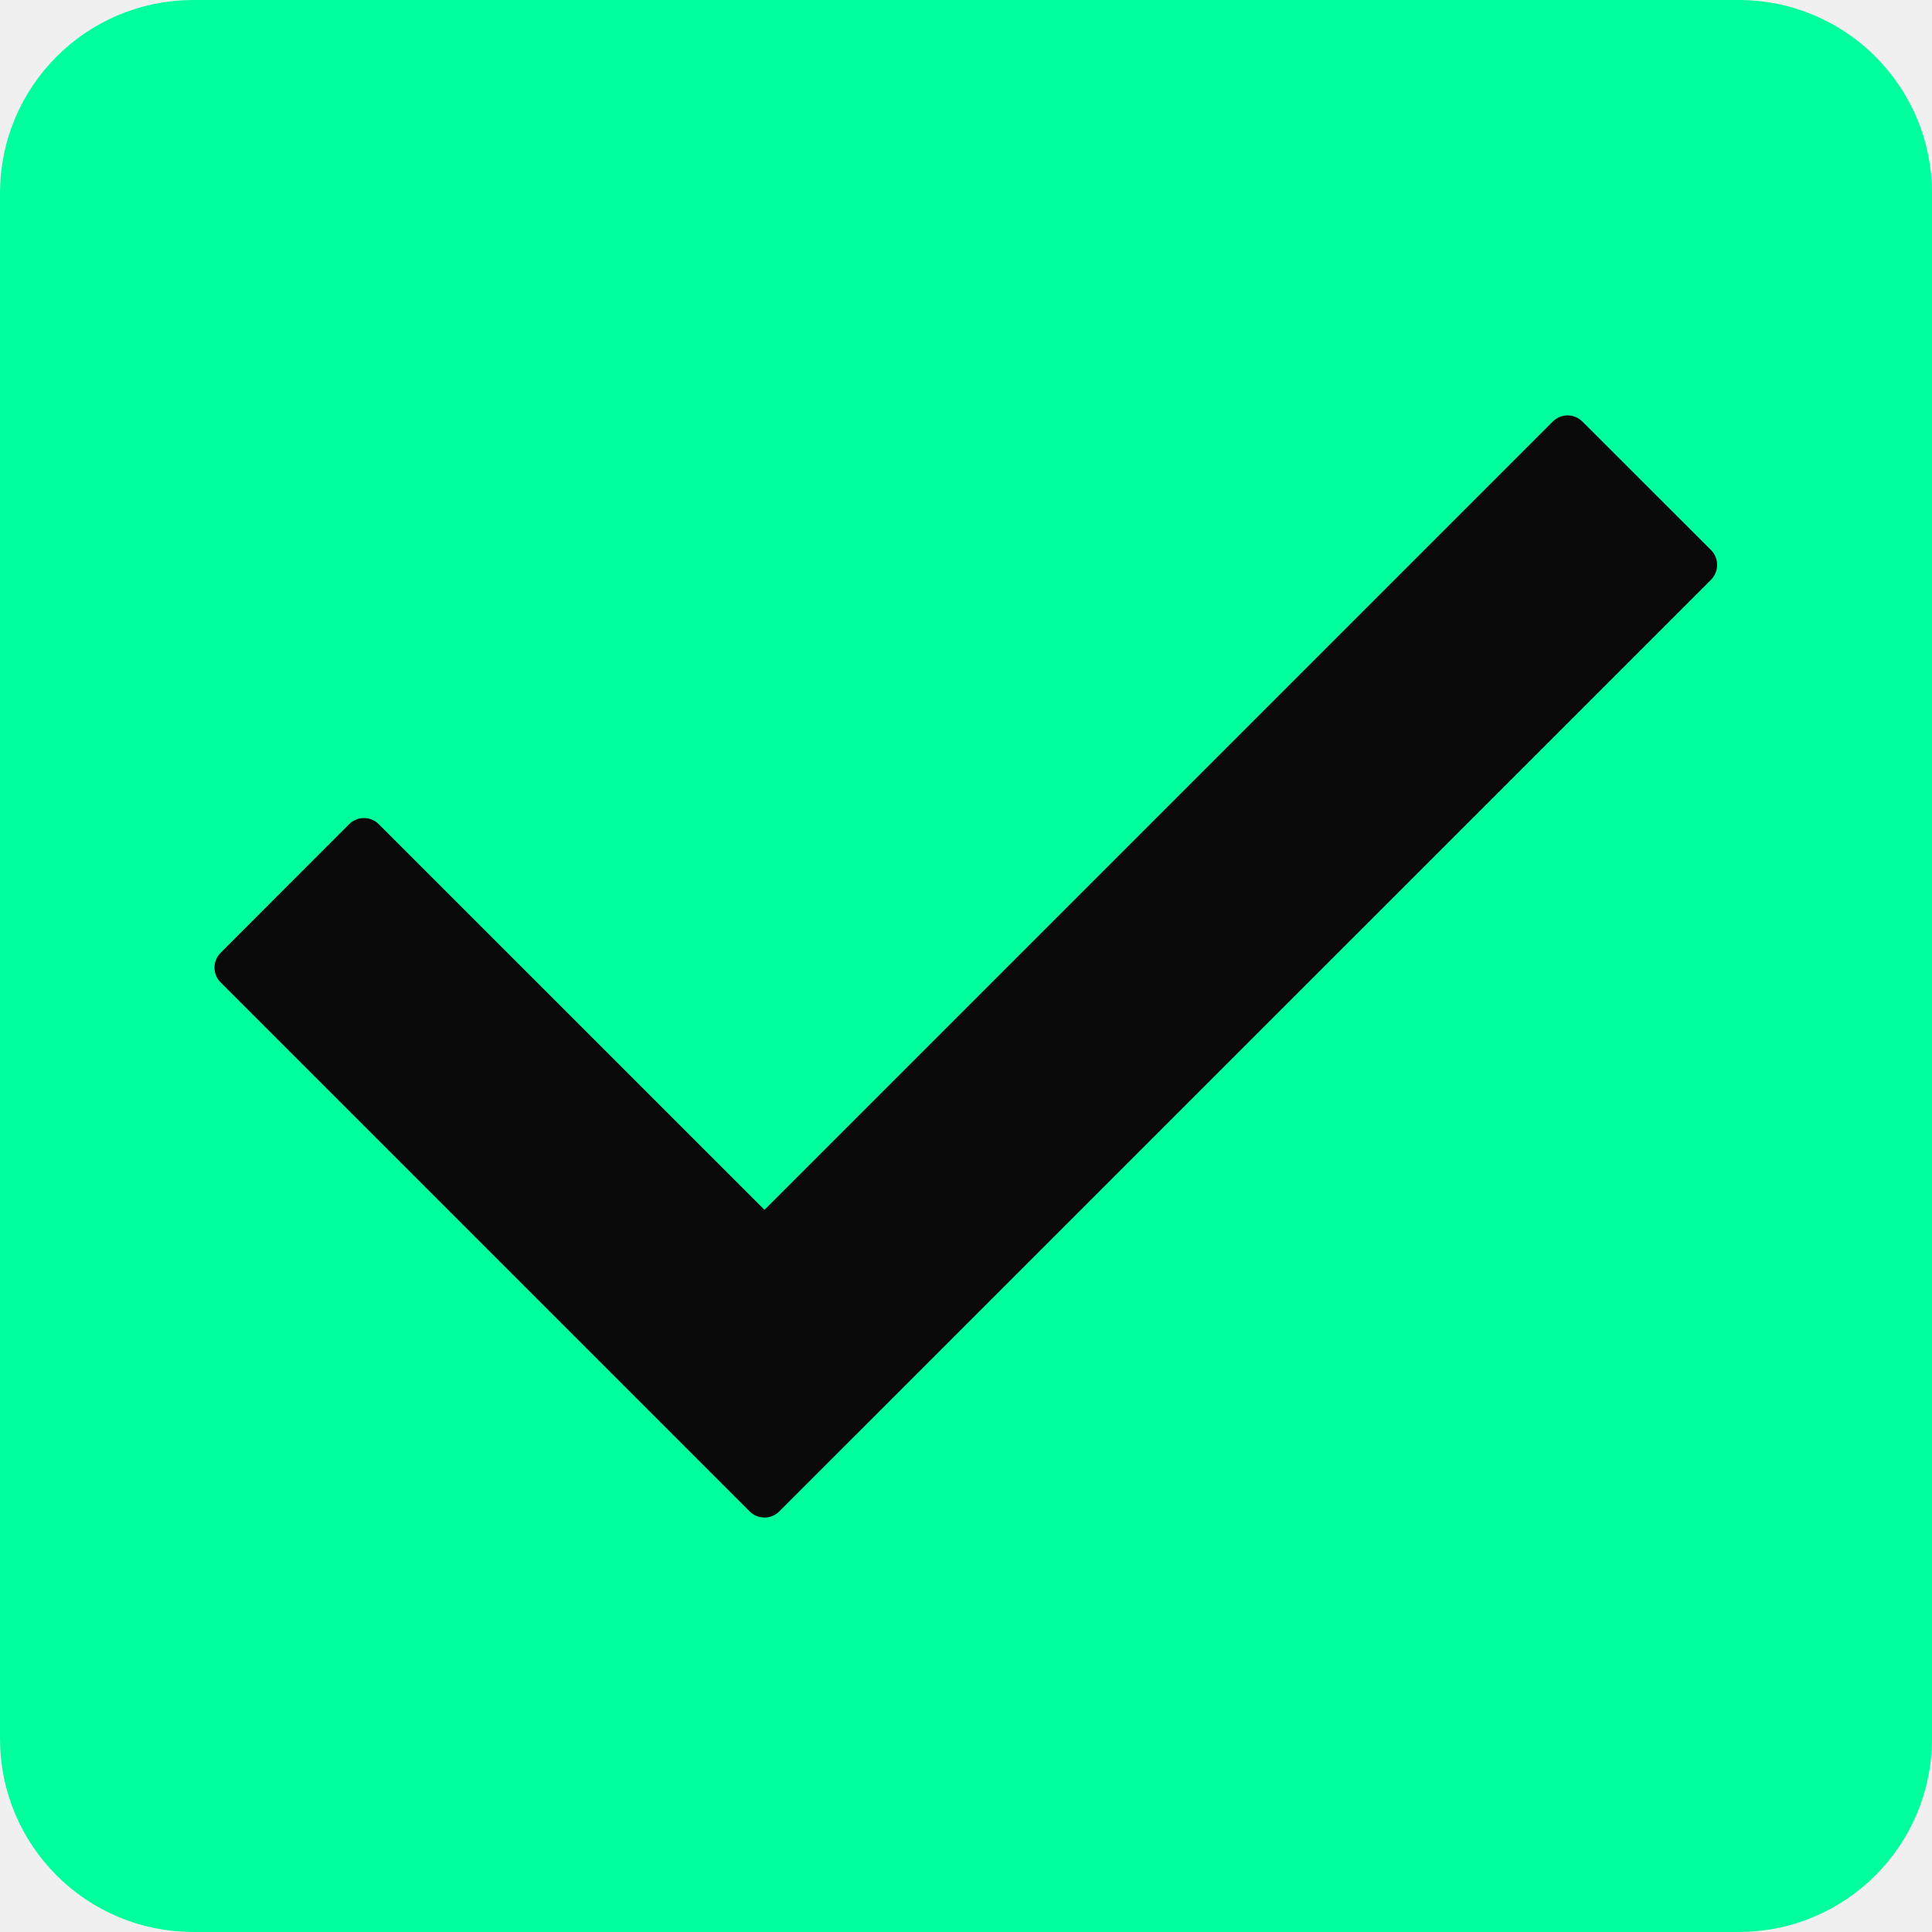
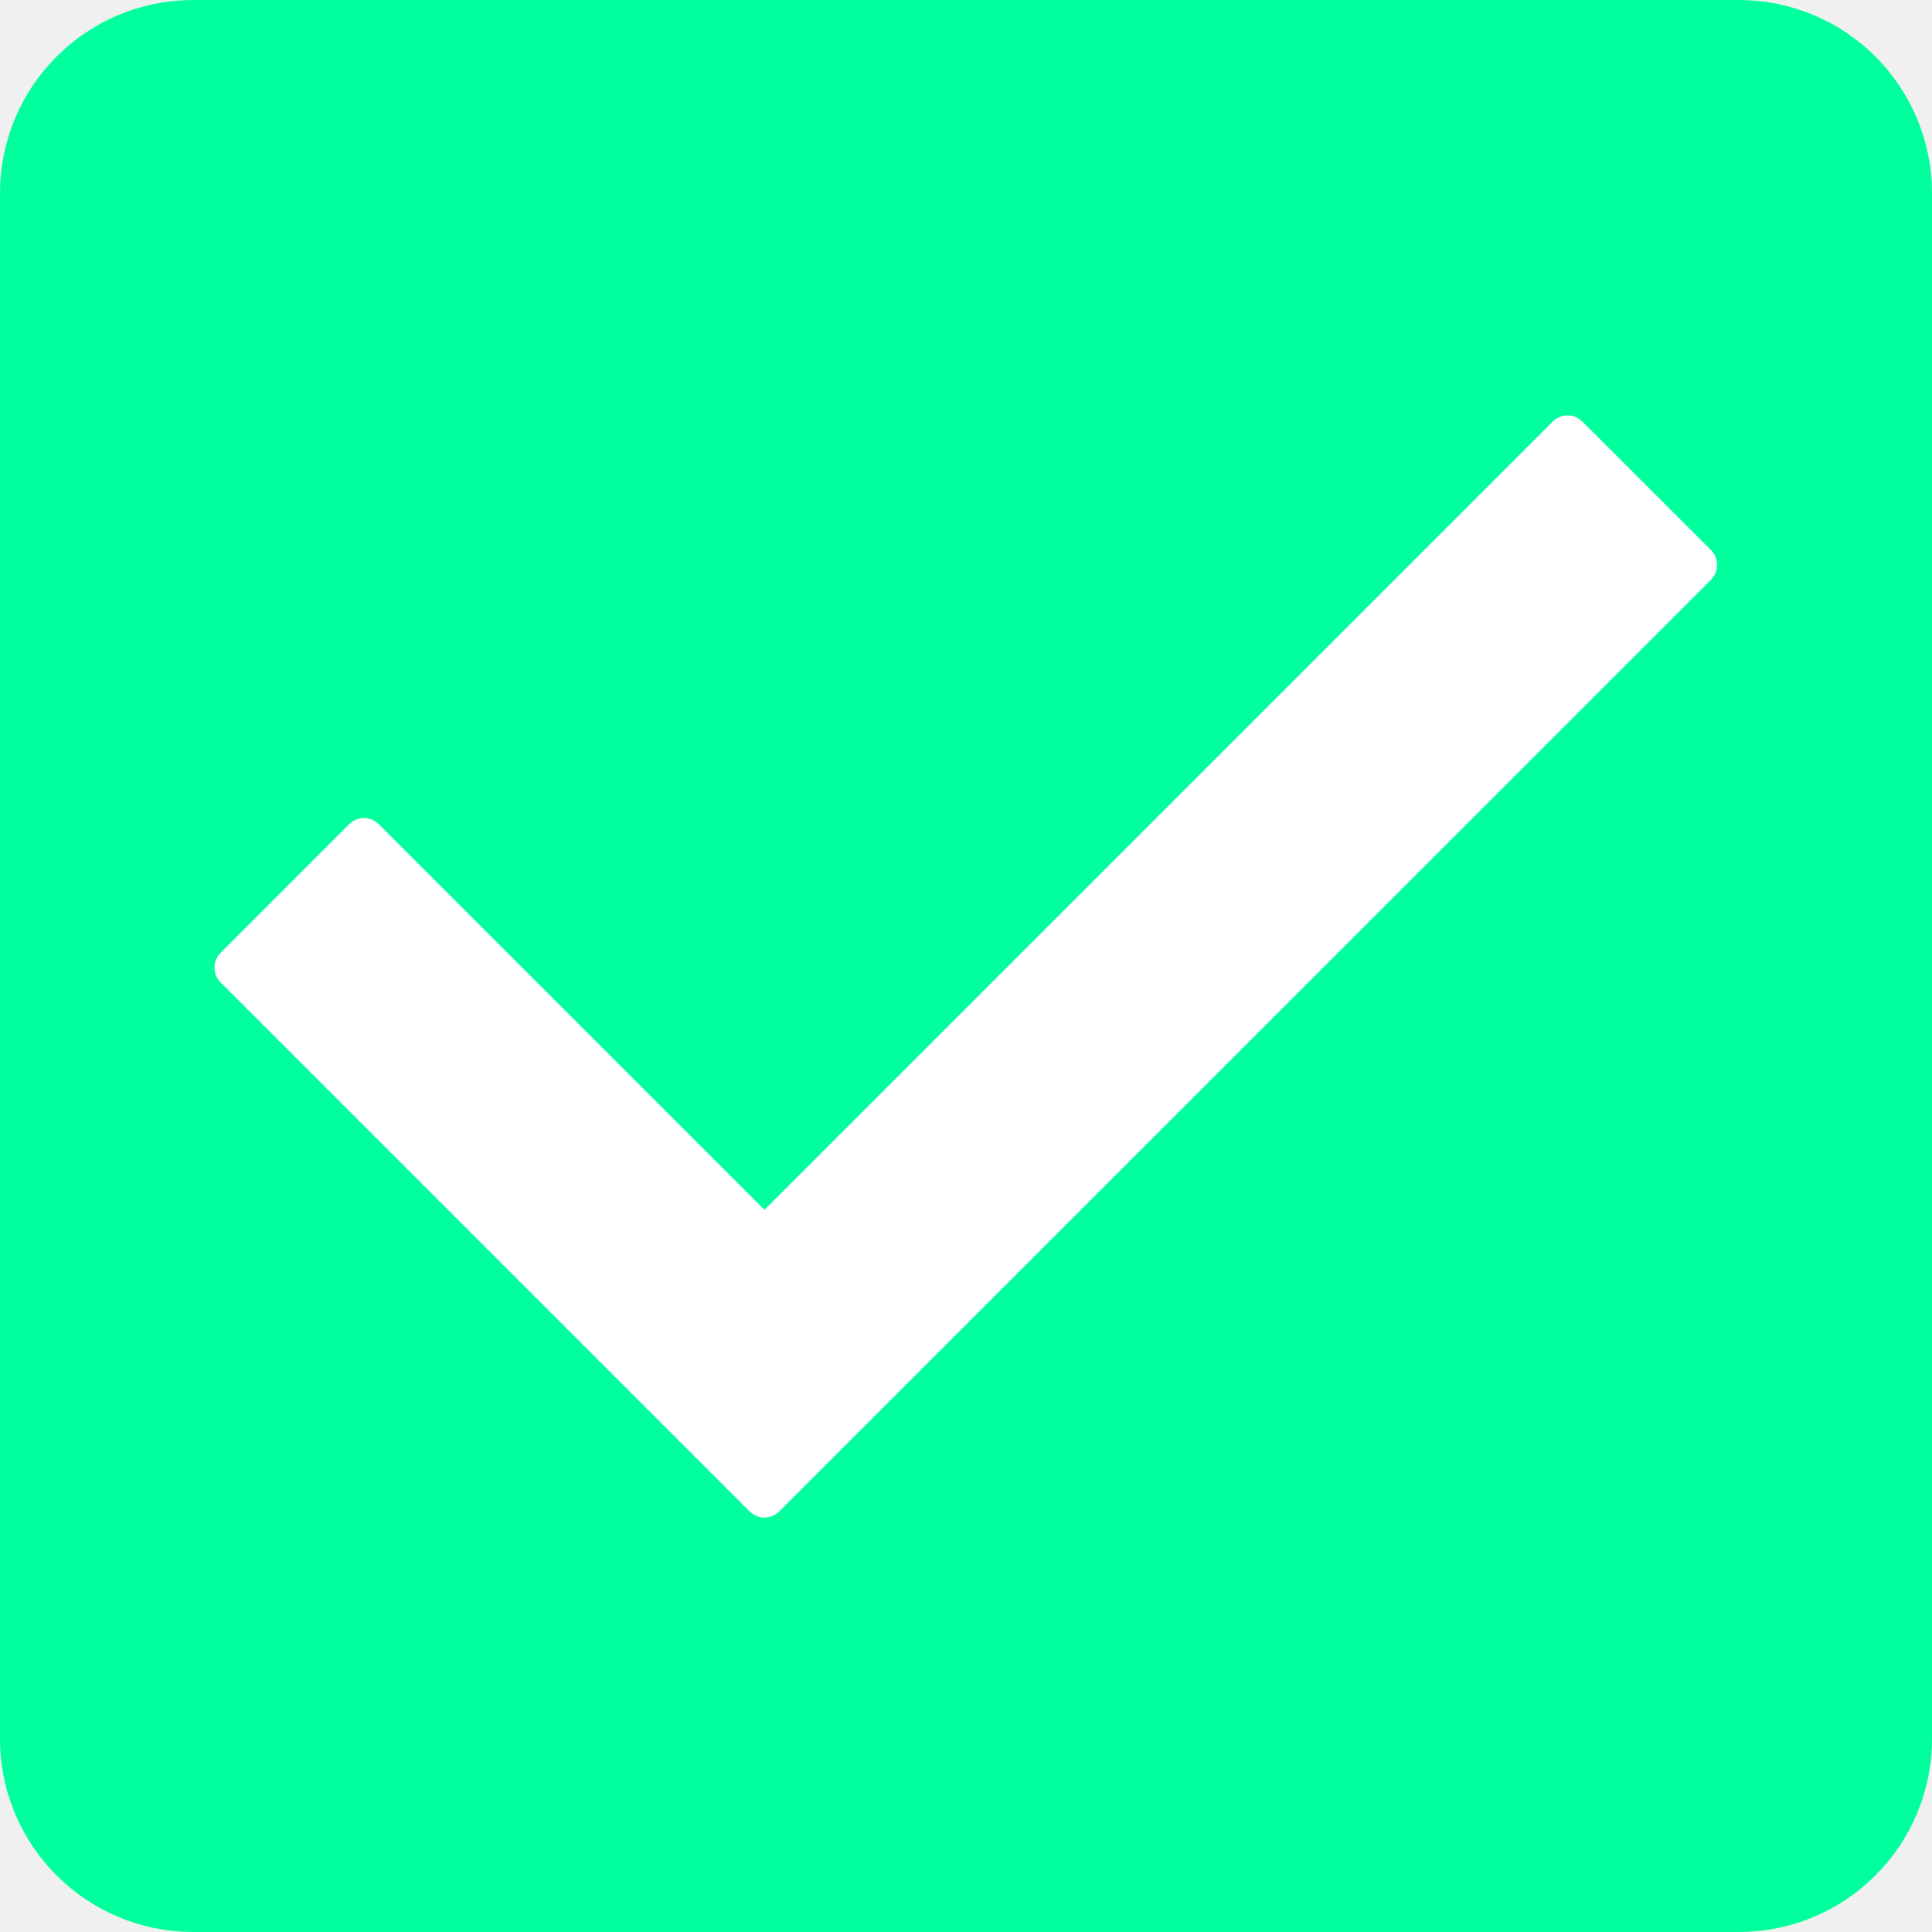
<svg xmlns="http://www.w3.org/2000/svg" viewBox="0 0 20 20" fill="none">
  <rect x="0.5" y="0.5" width="19" height="19" rx="1.5" fill="#00FF9D" stroke="#00FF9D" />
-   <path d="M17.712 6.002L8.067 15.646C7.982 15.731 7.845 15.731 7.76 15.646L2.284 10.17C2.199 10.085 2.199 9.948 2.284 9.863L3.614 8.532C3.699 8.447 3.837 8.447 3.921 8.532L7.914 12.524L16.074 4.364C16.159 4.279 16.296 4.279 16.381 4.364L17.712 5.694C17.797 5.779 17.797 5.916 17.712 6.002Z" fill="#090909" />
+   <path d="M17.712 6.002L8.067 15.646C7.982 15.731 7.845 15.731 7.76 15.646L2.284 10.17C2.199 10.085 2.199 9.948 2.284 9.863L3.614 8.532C3.699 8.447 3.837 8.447 3.921 8.532L7.914 12.524L16.074 4.364C16.159 4.279 16.296 4.279 16.381 4.364L17.712 5.694C17.797 5.779 17.797 5.916 17.712 6.002Z" fill="#fff" />
</svg>
